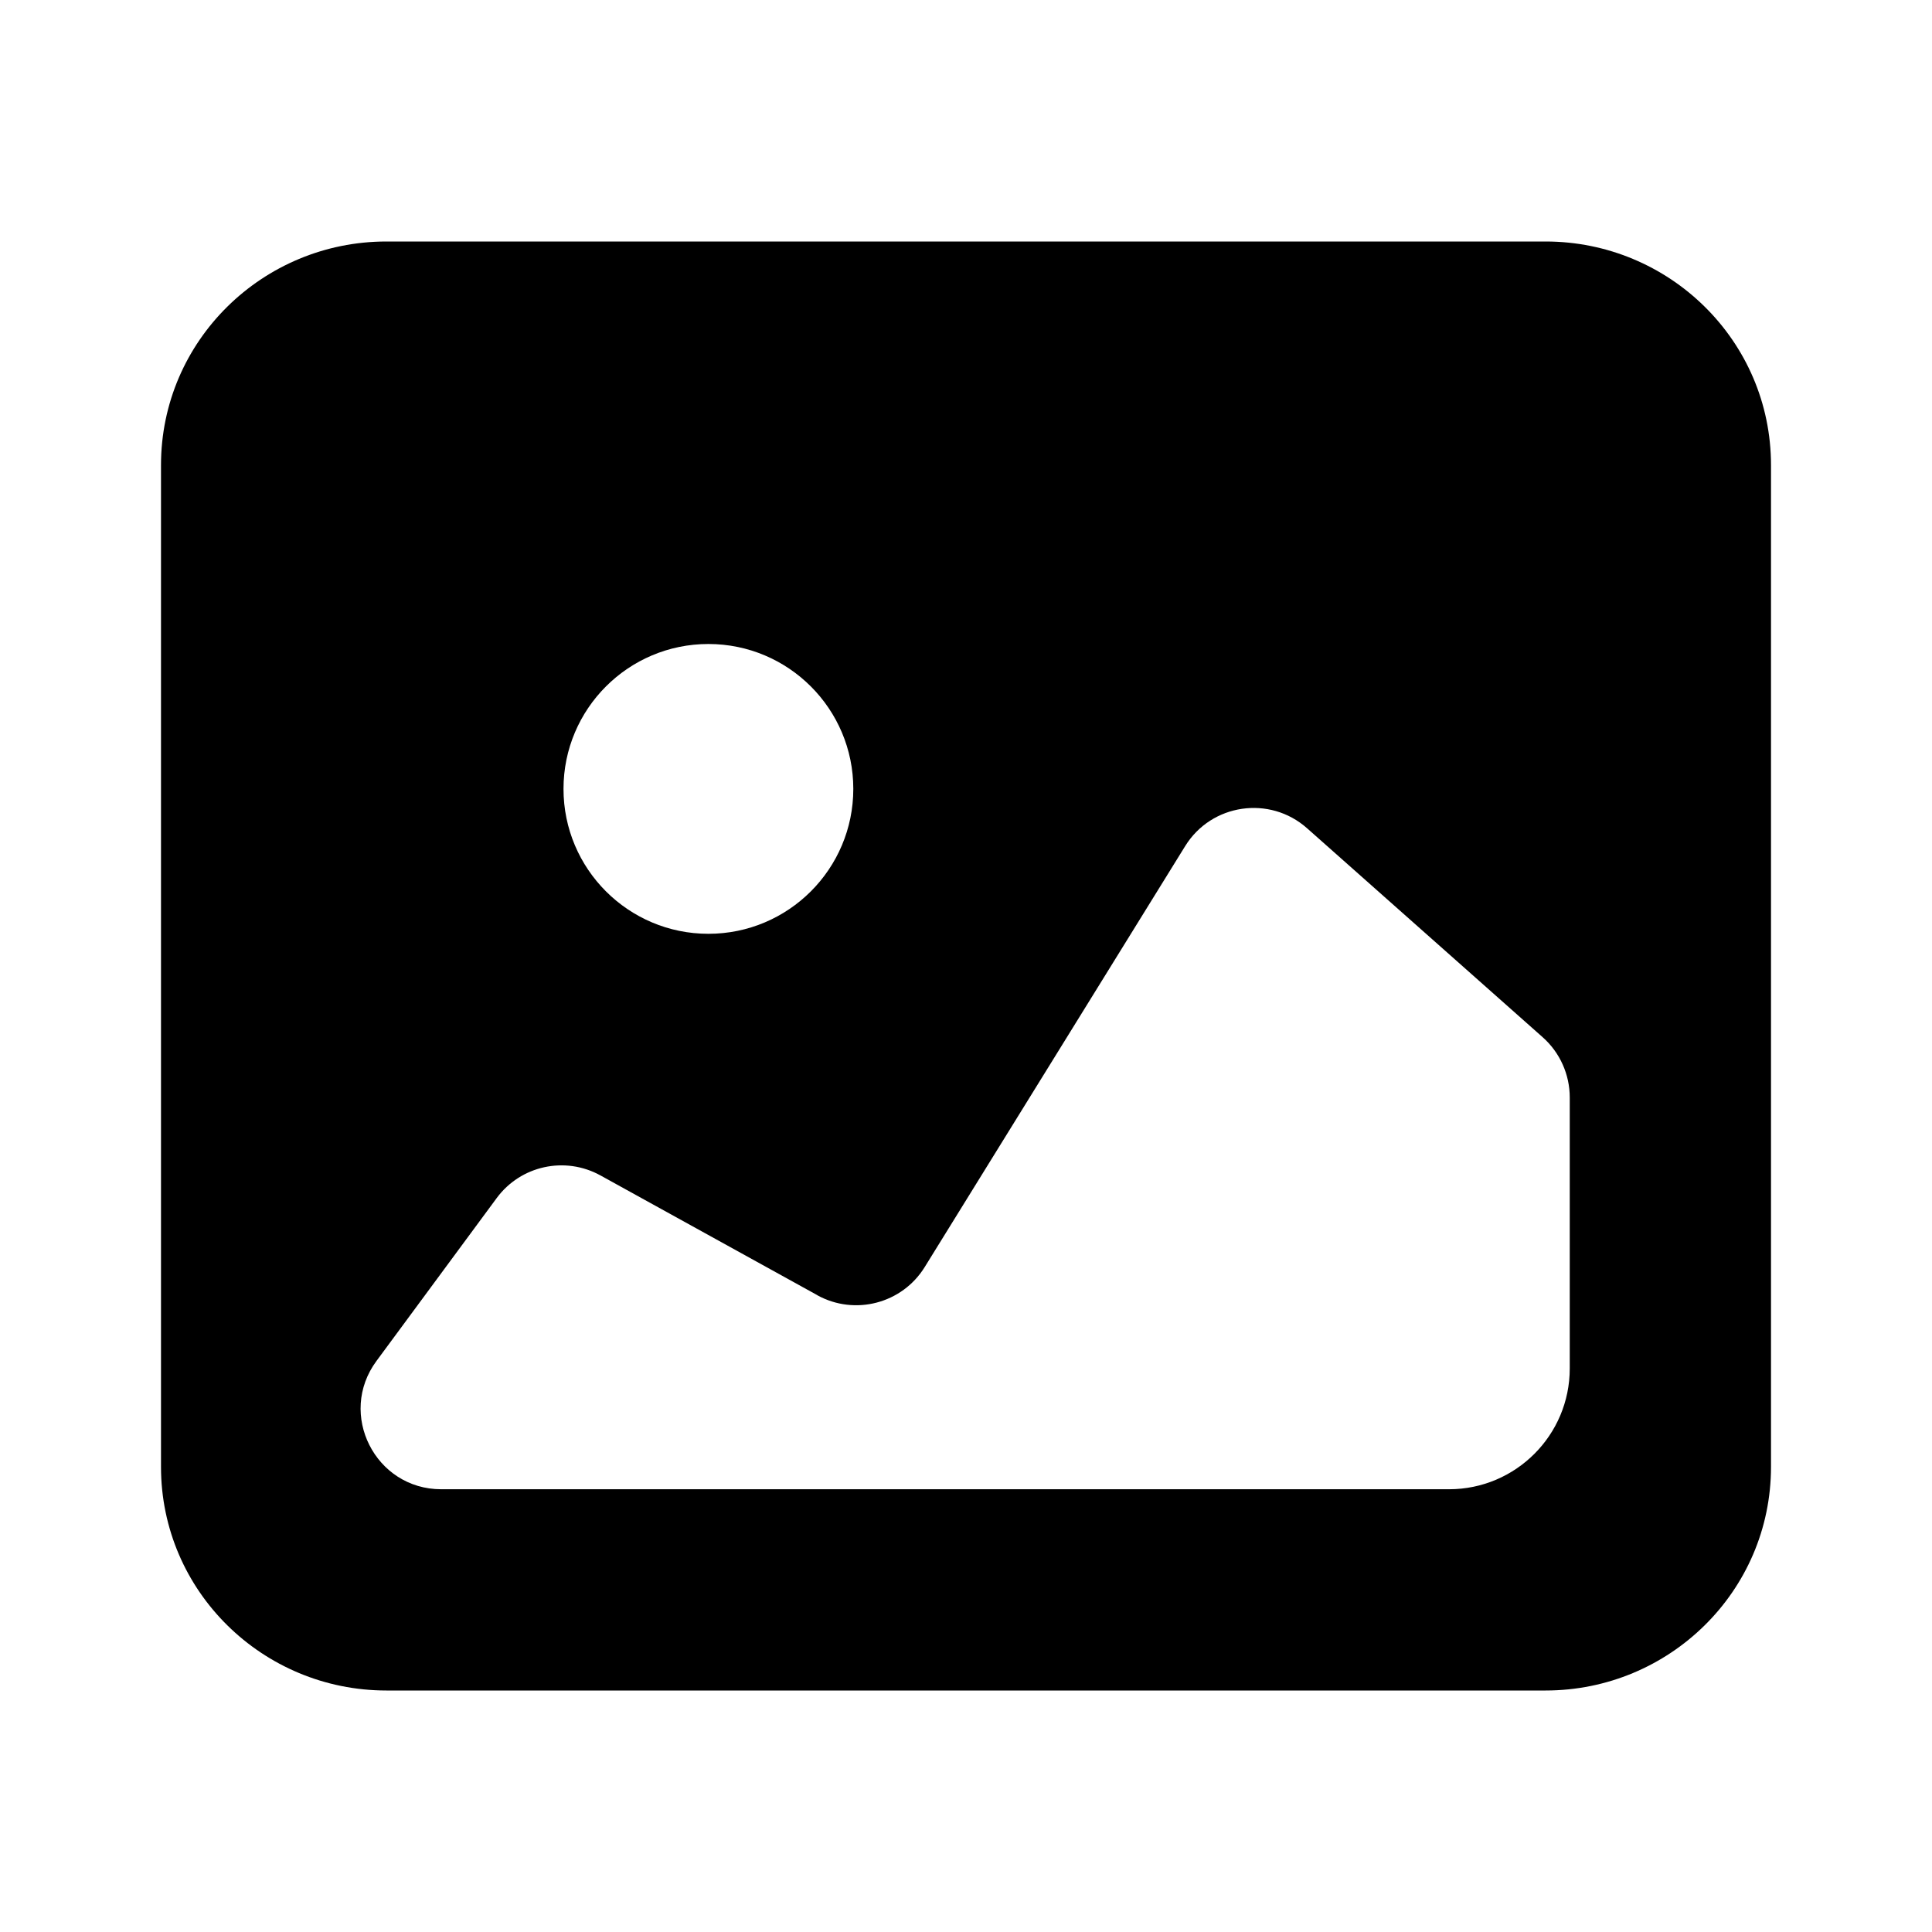
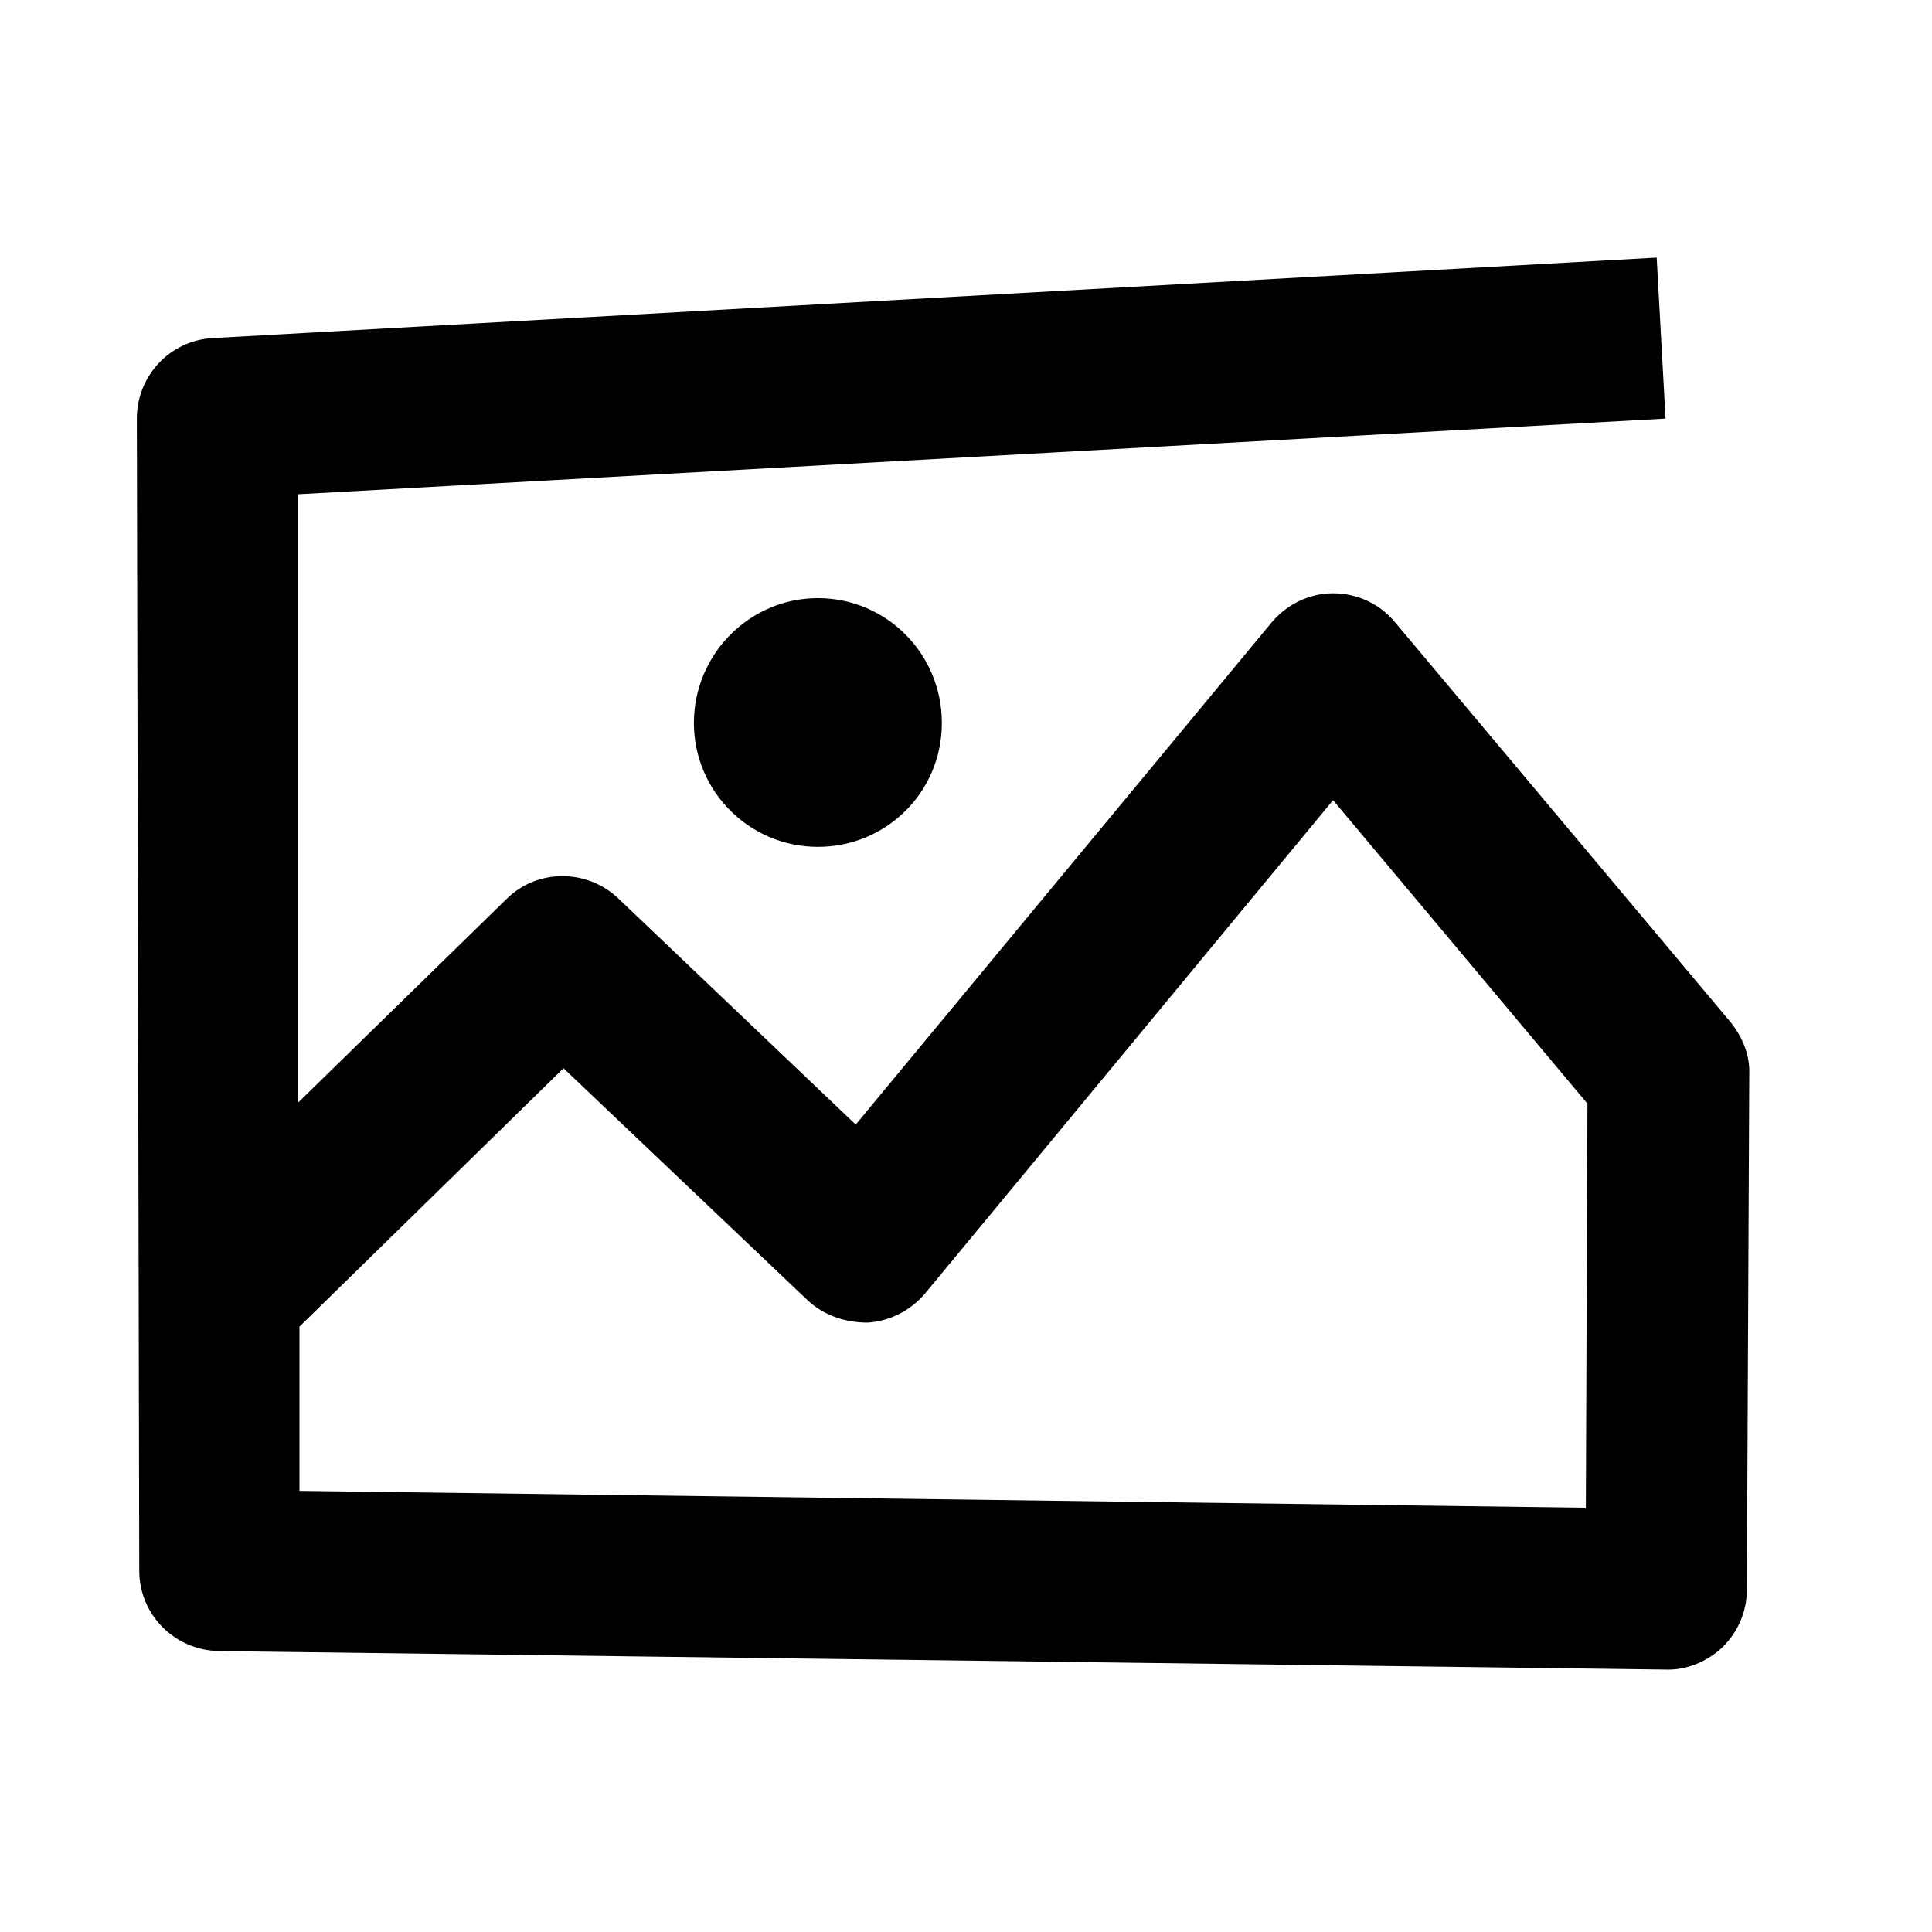
<svg xmlns="http://www.w3.org/2000/svg" width="24" height="24" viewBox="0 0 24 24">
-   <path fill-rule="evenodd" d="M2 5.778C2 4.232 3.265 3 4.8 3h14.4C20.735 3 22 4.232 22 5.778v12.444C22 19.768 20.735 21 19.2 21H4.8C3.265 21 2 19.768 2 18.222V5.778zm8.153 10.311l-2.695-1.488c-.44-.242-.99-.122-1.288.282l-1.493 2.023c-.488.66-.016 1.594.804 1.594H18c.828 0 1.5-.672 1.5-1.5v-3.367c0-.285-.122-.558-.336-.748l-2.927-2.596c-.464-.412-1.188-.306-1.514.221l-3.236 5.23c-.28.453-.867.607-1.334.35zM10.6 9.8c0 .994-.806 1.8-1.8 1.8S7 10.794 7 9.8 7.806 8 8.8 8s1.8.806 1.8 1.8z" />
+   <path d="M10.16 7.43C11.01 7.43 11.7 8.12 11.7 8.98C11.7 9.84 11.01 10.52 10.16 10.52C9.31 10.52 8.62 9.83 8.62 8.98C8.62 8.13 9.31 7.43 10.16 7.43ZM3.72 16.48V18.52L19.7 18.73L19.72 13.71L16.56 9.94L11.49 16.07C11.31 16.28 11.06 16.41 10.78 16.43C10.5 16.43 10.23 16.34 10.03 16.15L7 13.27L3.72 16.48ZM3.71 13.69L6.29 11.17C6.67 10.79 7.29 10.79 7.68 11.16L10.63 13.97L15.79 7.74C15.98 7.51 16.26 7.37 16.56 7.37C16.86 7.37 17.14 7.5 17.33 7.73L21.5 12.7C21.65 12.89 21.74 13.11 21.73 13.35L21.7 19.75C21.7 20.02 21.59 20.27 21.4 20.46C21.21 20.64 20.95 20.75 20.69 20.74L2.72 20.51C2.17 20.5 1.73 20.06 1.73 19.51L1.7 5.2C1.7 4.67 2.11 4.23 2.64 4.2L20.58 3.2L20.69 5.2L3.7 6.14V13.69H3.71Z" />
</svg>
